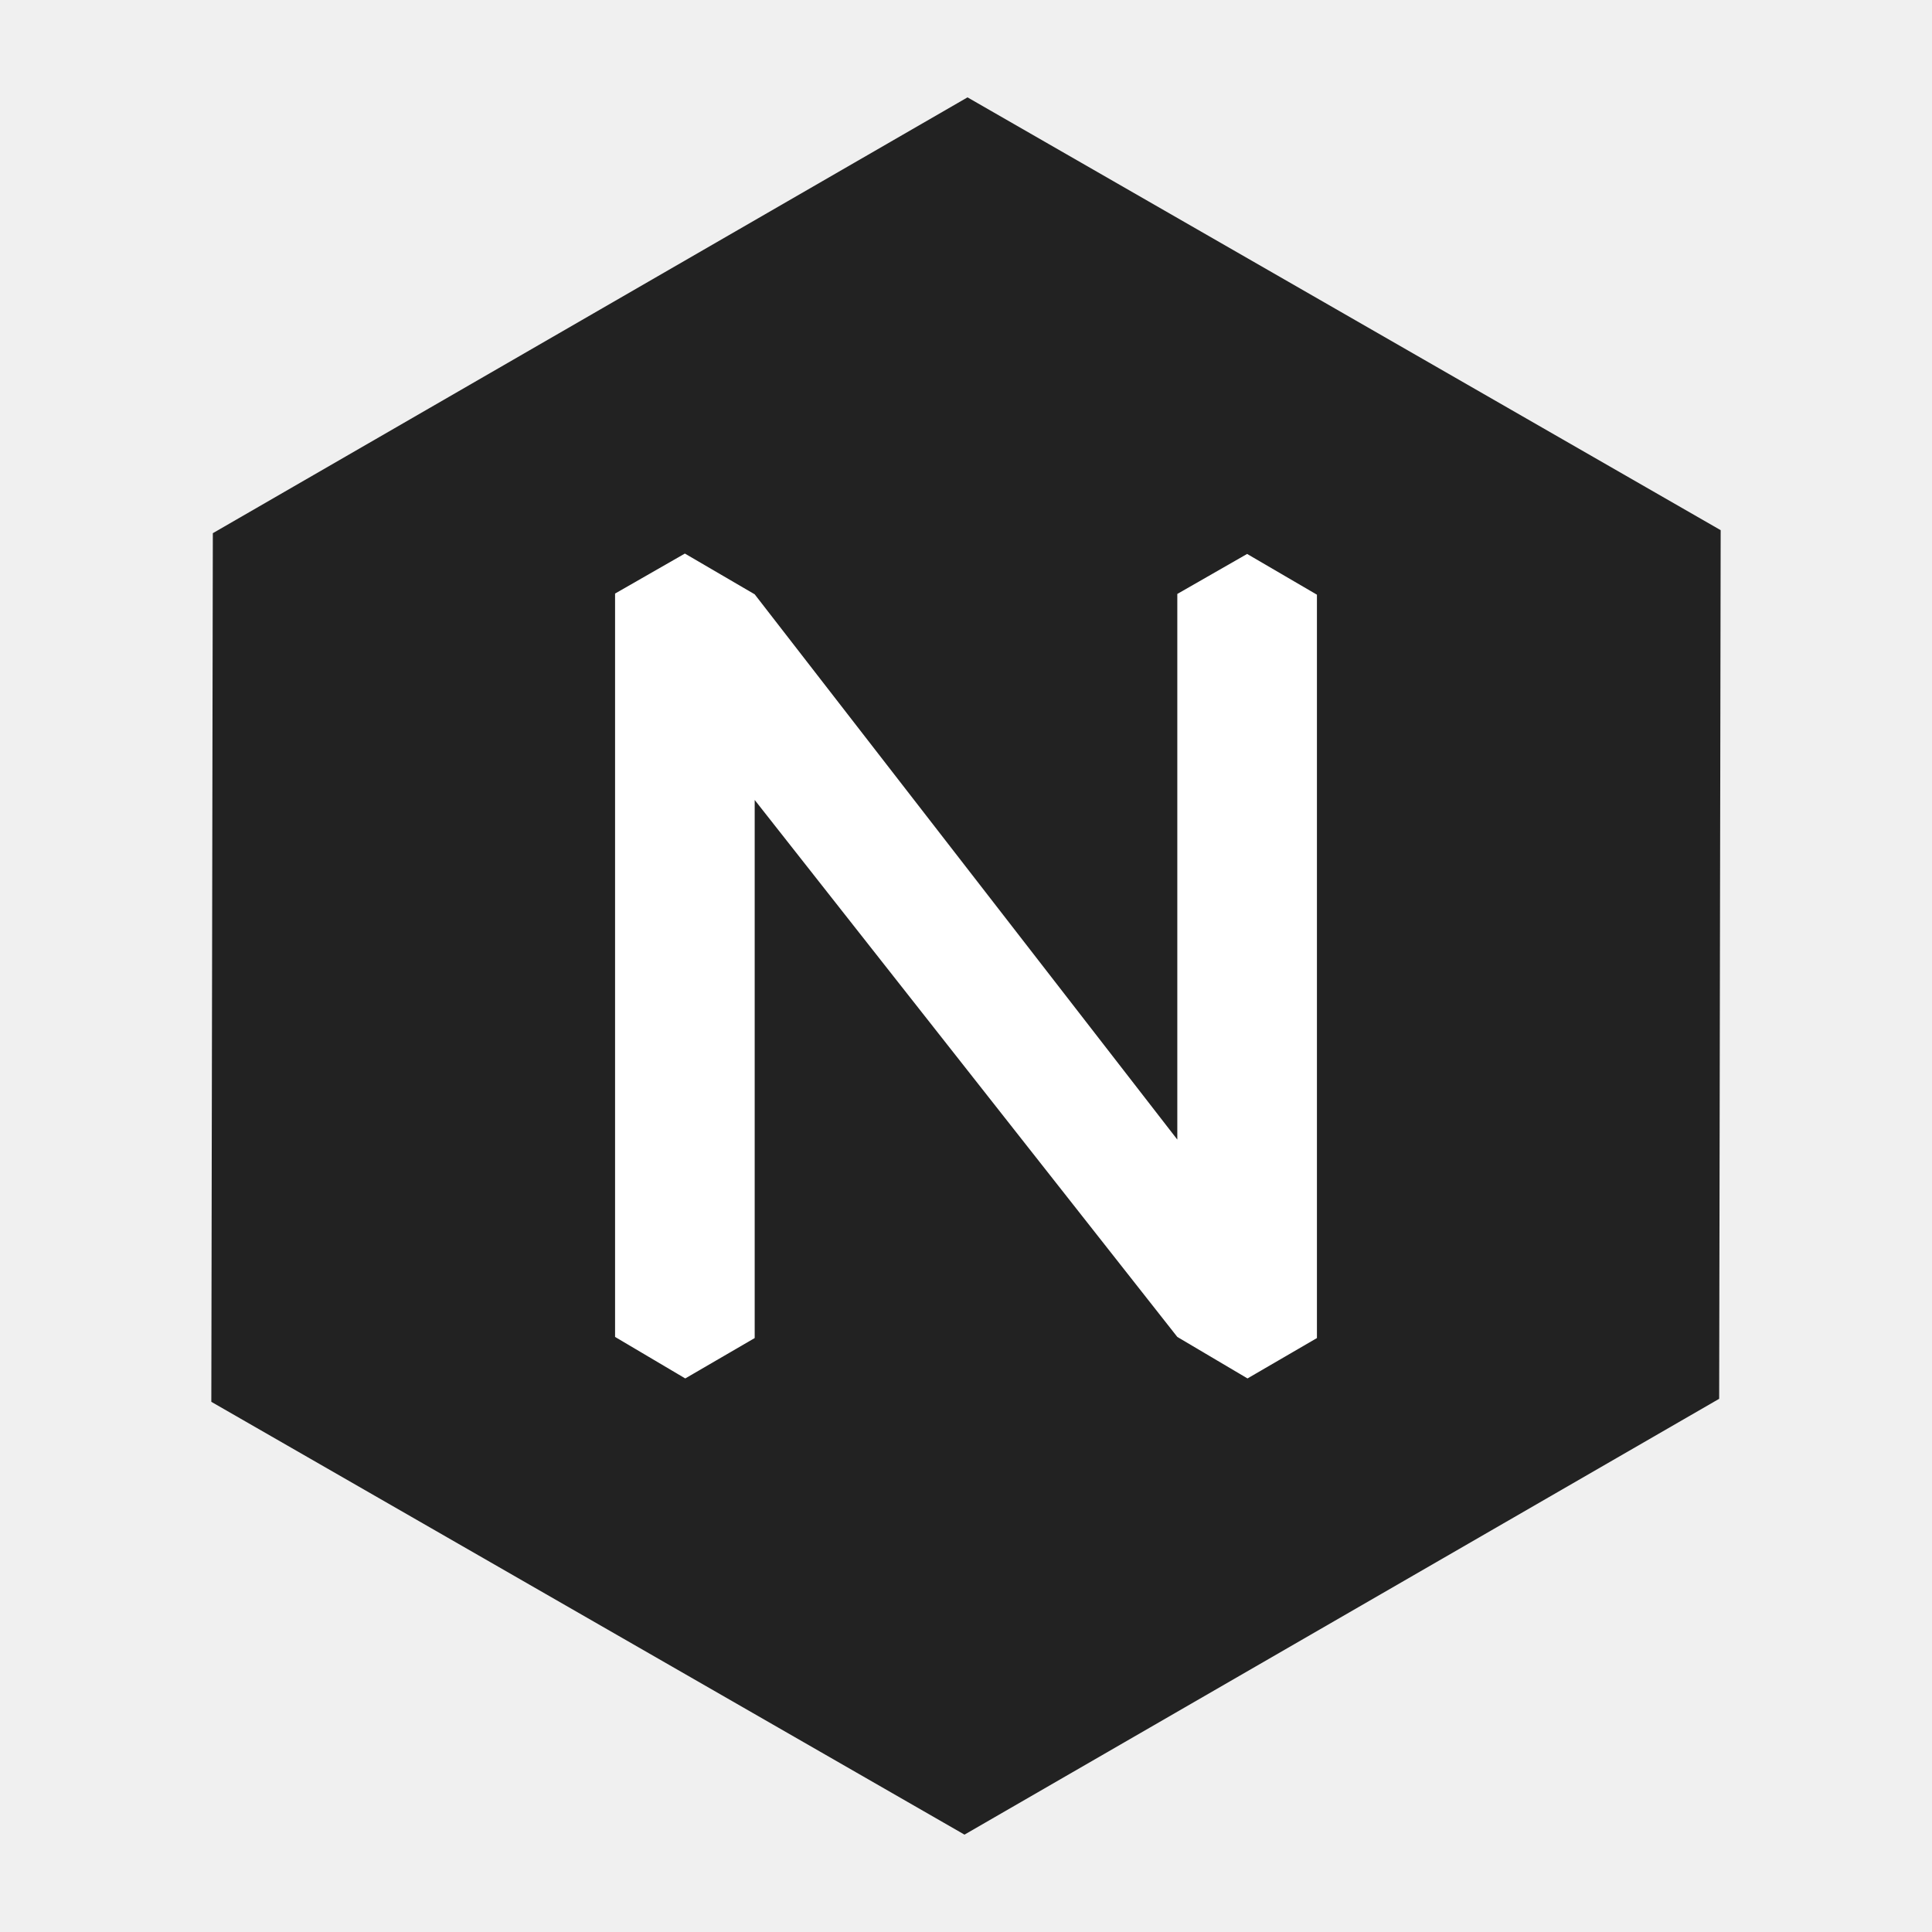
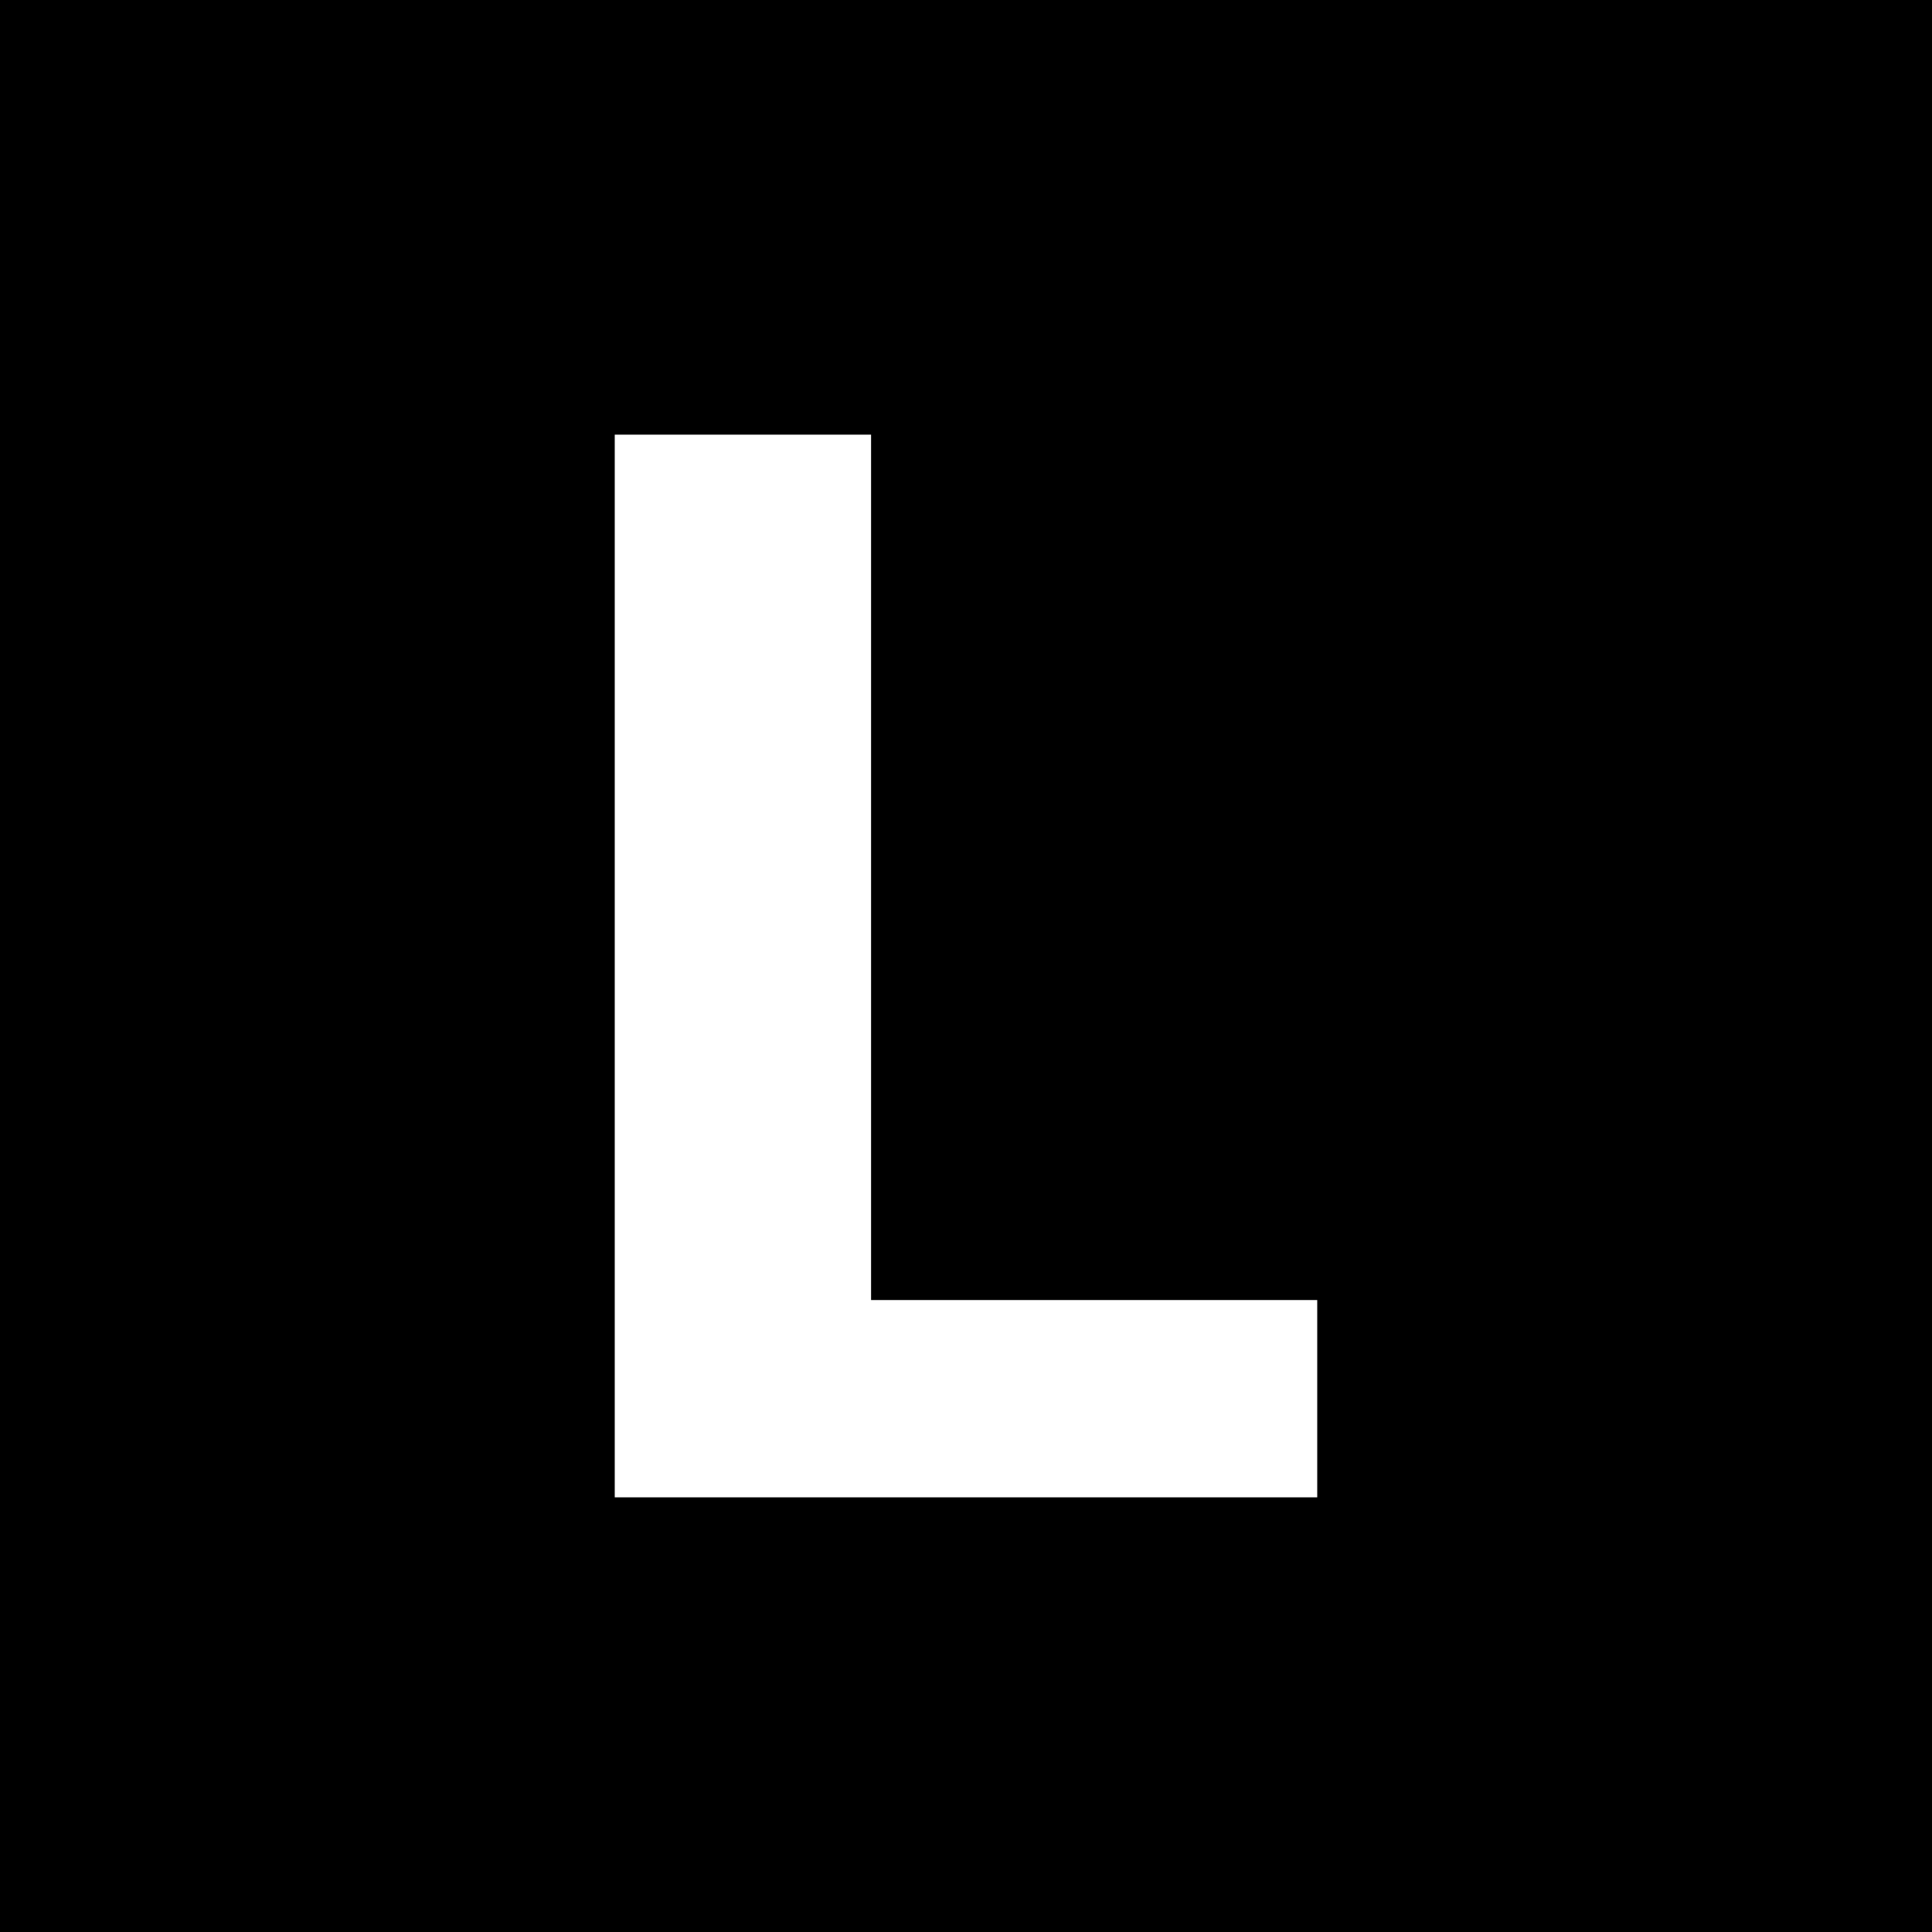
- <svg xmlns="http://www.w3.org/2000/svg" id="NexT" width="512" height="512" x="0" y="0" enable-background="new 0 0 512 512" version="1.1" viewBox="0 0 512 512" xml:space="preserve">
-   <path style="fill:#fff;fill-opacity:1" d="M 256.4,25.8 56.4,141.3 56,371.5 255.6,486.2 455.6,370.7 456,140.5 Z" />
-   <path style="fill:#222;fill-opacity:1" id="path3384" d="M 256.4,25.8 56.4,141.3 56,371.5 255.6,486.2 455.6,370.7 456,140.5 Z m 92.6,328.8 -18.4,10.7 -18.6,-11 0,0 -112,-142.3 0,142.6 -18.4,10.7 -18.6,-11 0,-197 18.5,-10.6 18.5,10.8 0,0 112,144.5 0,-144.6 18.5,-10.6 18.5,10.8 z" />
+ <svg xmlns="http://www.w3.org/2000/svg" version="1.1" viewBox="0 0 200 200">
+   <rect width="200" height="200" fill="url('#gradient')" />
+   <defs>
+     <linearGradient id="gradient" gradientTransform="rotate(45 0.5 0.5)">
+       <stop offset="0%" stop-color="" />
+       <stop offset="100%" stop-color="" />
+     </linearGradient>
+   </defs>
+   <g>
+     <g fill="#ffffff" transform="matrix(7.736264,0,0,7.736264,55.36027,155.0042)" stroke="none" stroke-width="0.2">
+       <path d="M4.50-14.22L4.50-2.64L10.47-2.64L10.47 0L1.07 0L1.07-14.22L4.50-14.22Z" />
+     </g>
+   </g>
</svg>
